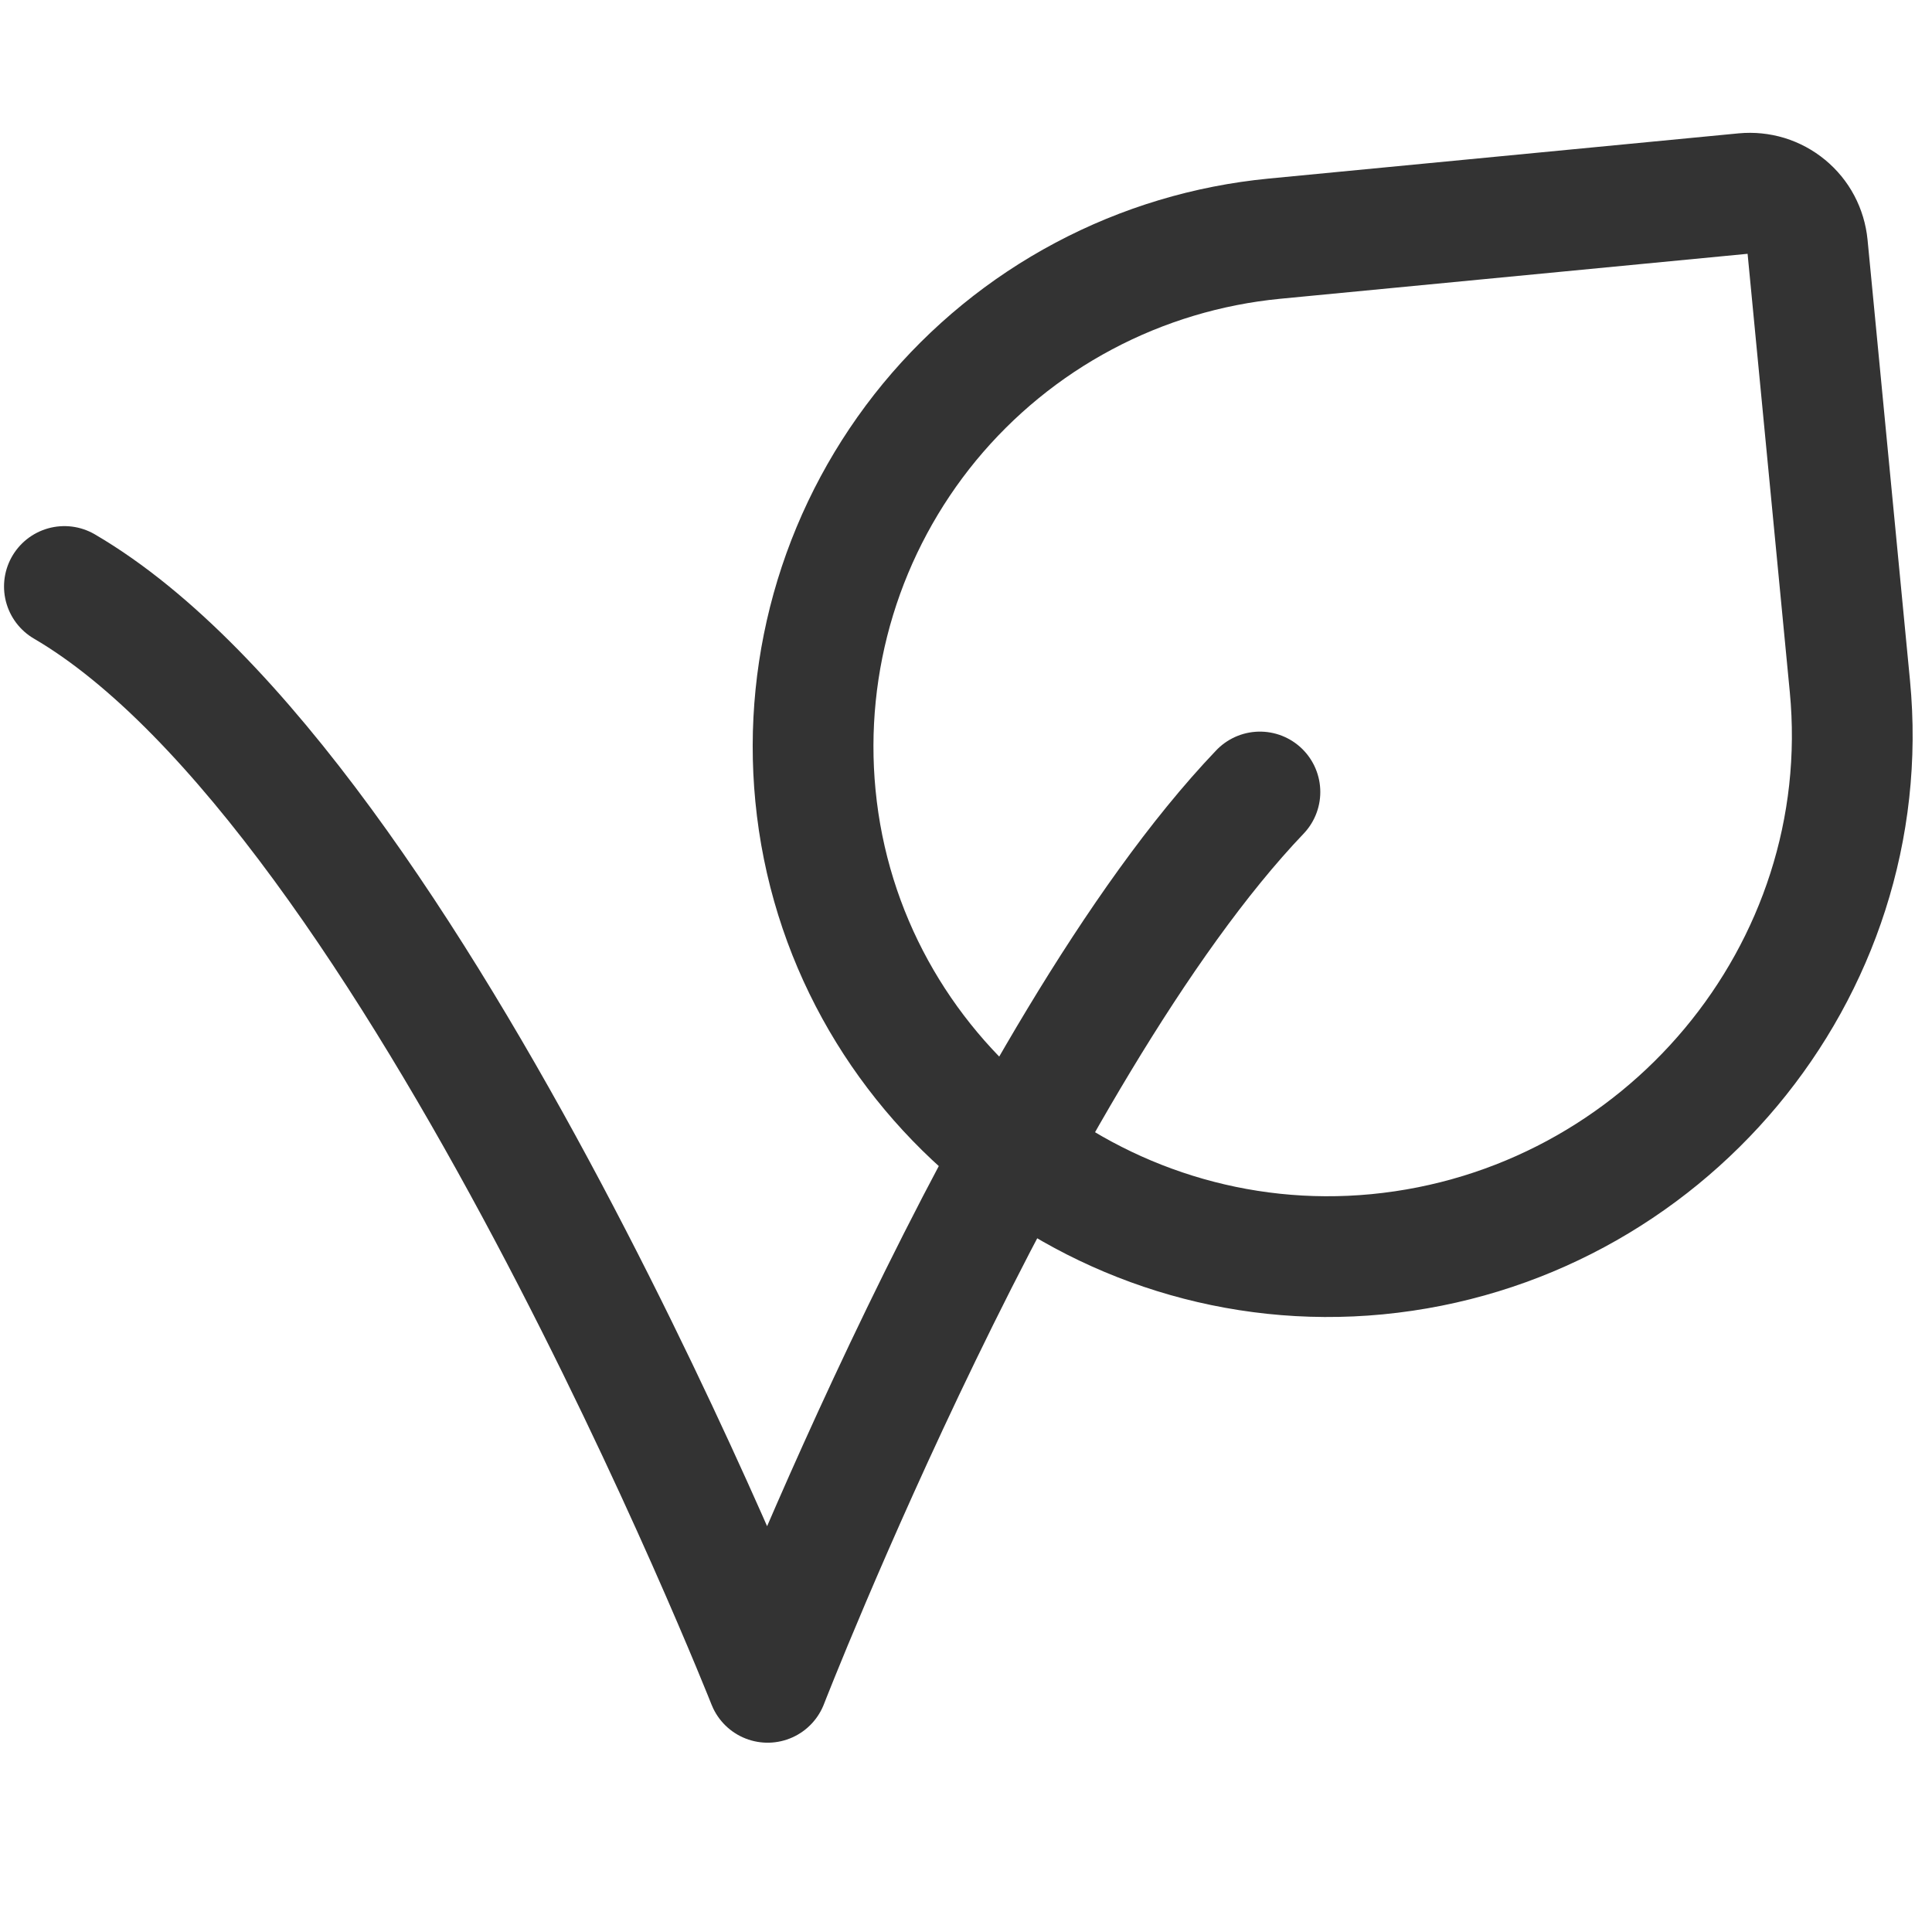
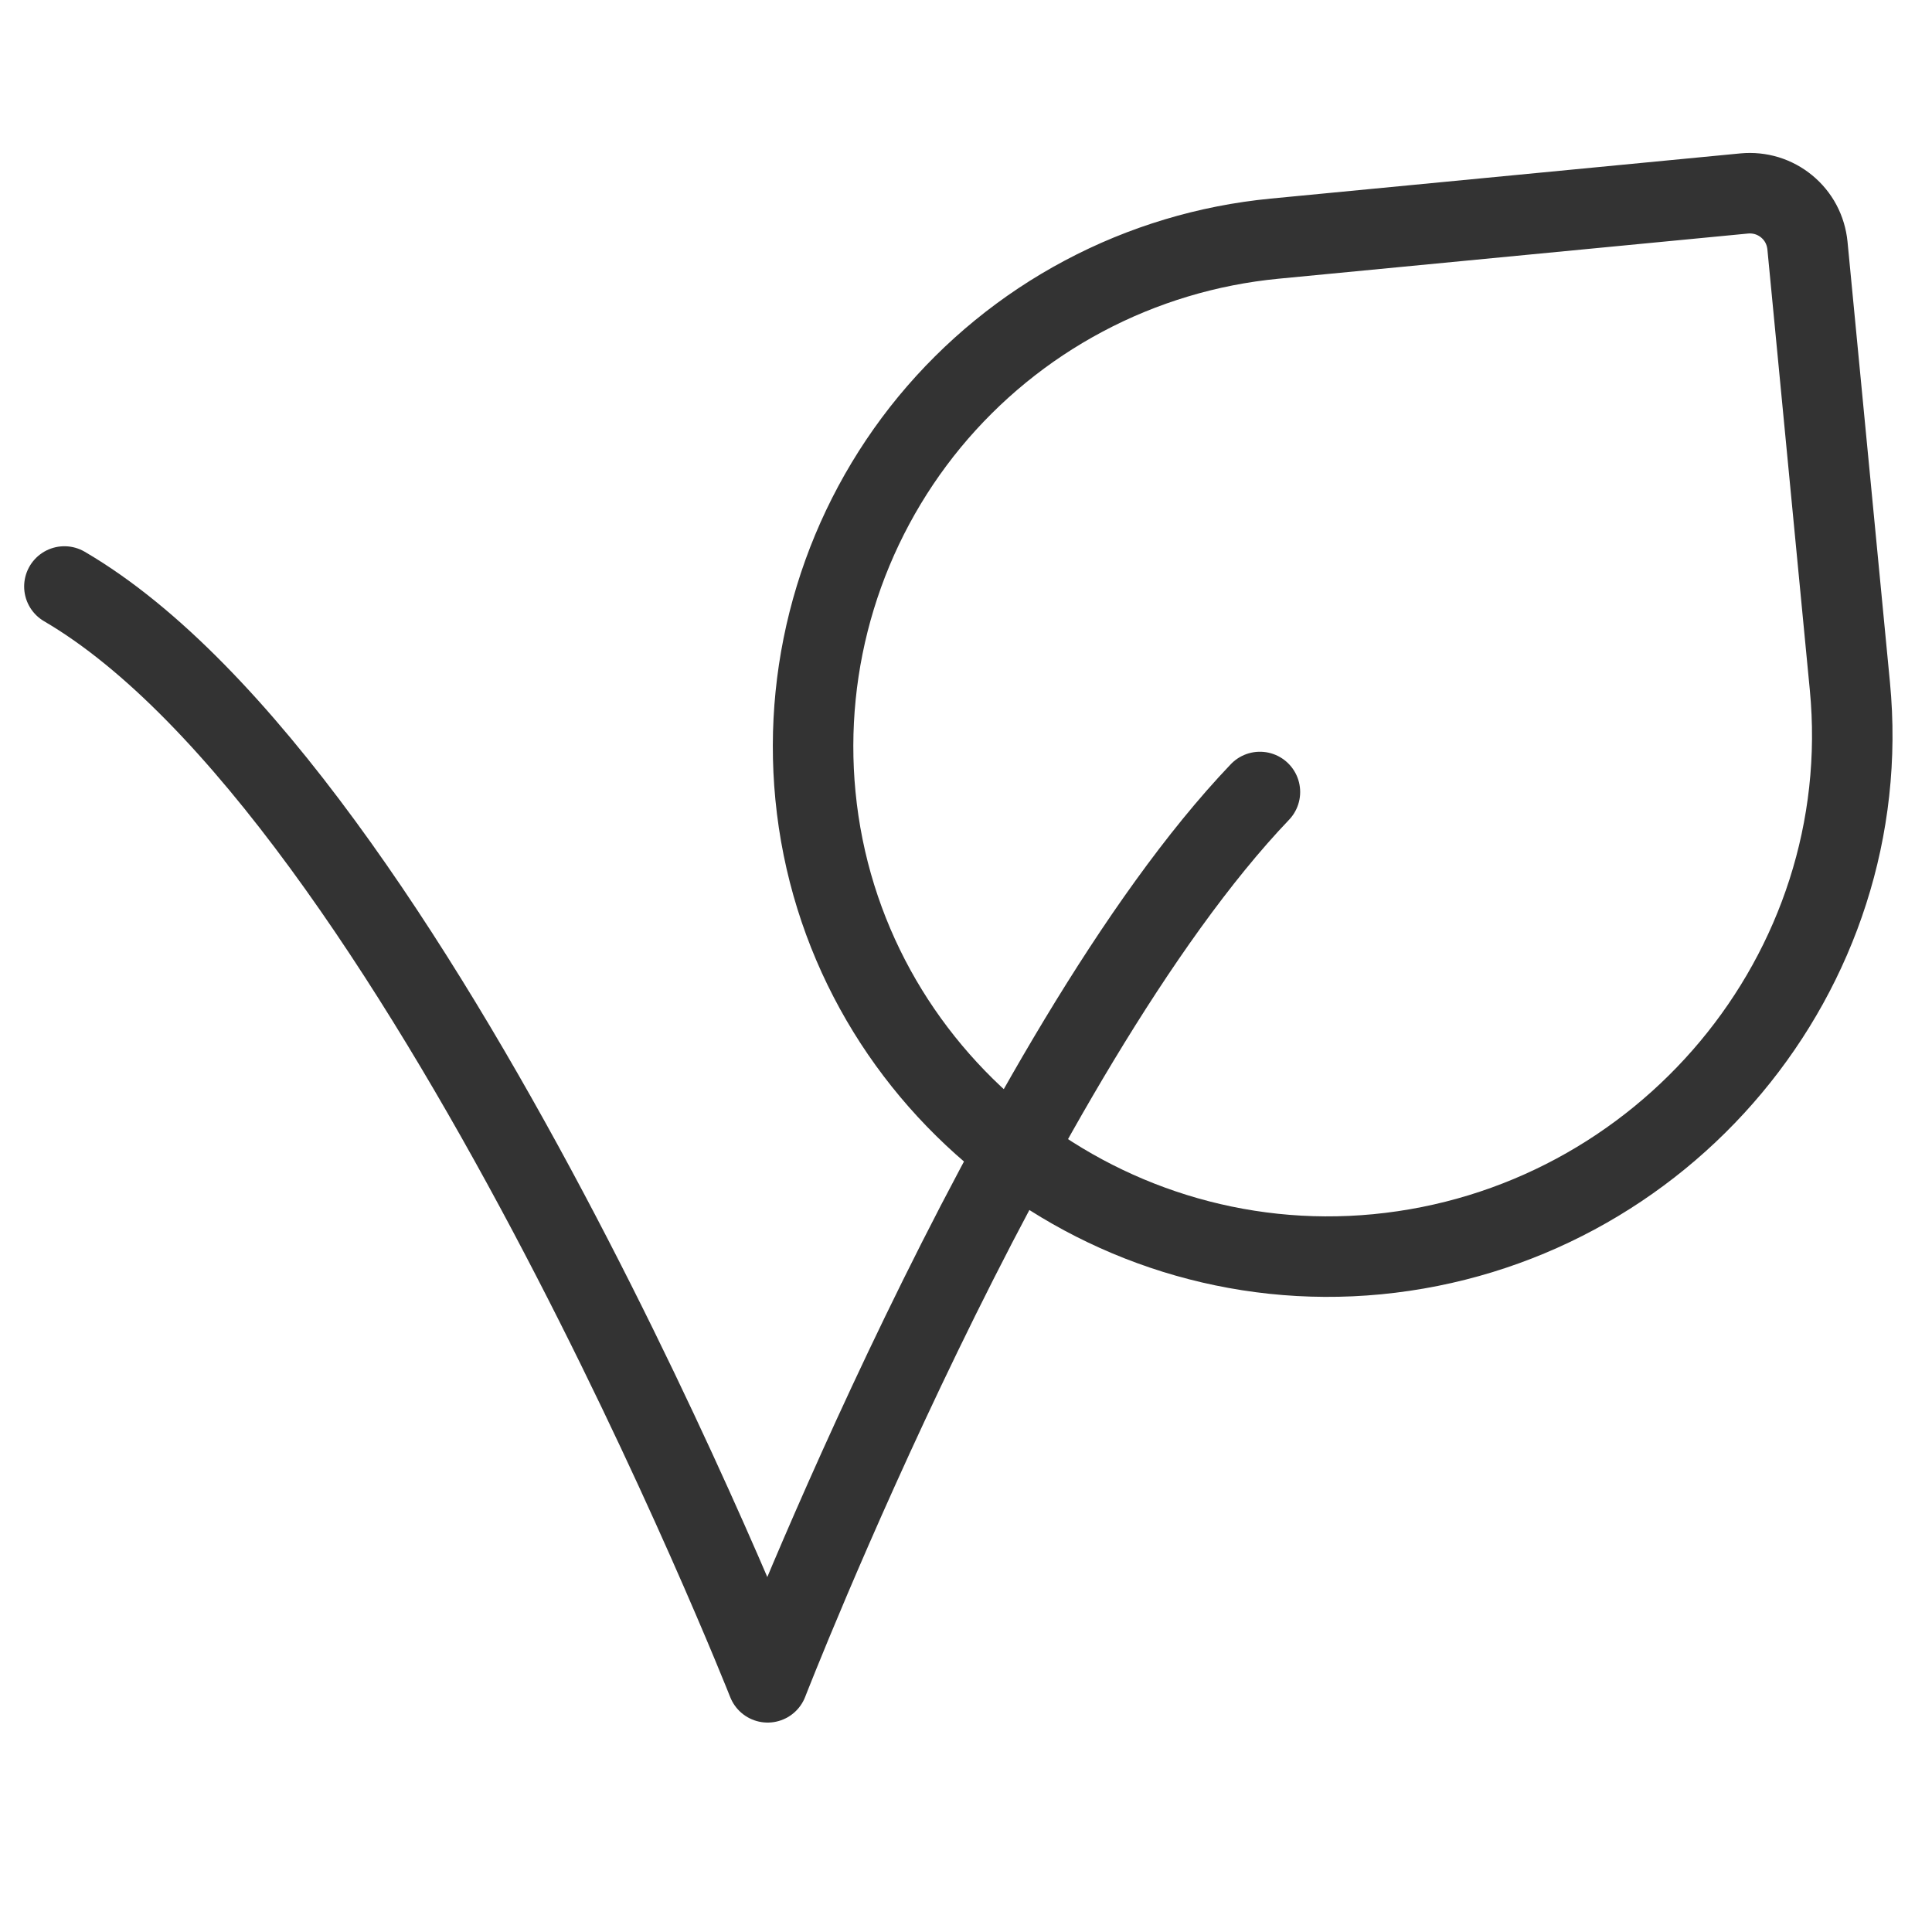
<svg xmlns="http://www.w3.org/2000/svg" width="30" height="30" viewBox="0 0 30 30" fill="none">
-   <path d="M19.564 12.298C15.743 16.3 11.92 26.123 11.92 26.123C11.92 26.123 6.459 12.298 1 9.107" stroke="#333333" stroke-width="1.875" stroke-linecap="round" stroke-linejoin="round" />
-   <path d="M28.066 3.812L28.725 10.655C29.152 15.095 25.824 19.048 21.384 19.476C17.028 19.894 13.082 16.71 12.662 12.354C12.562 11.318 12.667 10.273 12.971 9.277C13.275 8.282 13.773 7.356 14.434 6.553C15.097 5.75 15.91 5.085 16.829 4.597C17.748 4.108 18.755 3.806 19.791 3.706L27.086 3.004C27.204 2.993 27.322 3.005 27.435 3.039C27.548 3.074 27.652 3.13 27.743 3.205C27.834 3.28 27.91 3.372 27.965 3.476C28.02 3.58 28.054 3.694 28.066 3.812Z" stroke="#333333" stroke-width="1.875" stroke-linecap="round" stroke-linejoin="round" />
+   <path d="M19.564 12.298C15.743 16.3 11.92 26.123 11.92 26.123C11.92 26.123 6.459 12.298 1 9.107" stroke="#333333" stroke-width="1.25" stroke-linecap="round" stroke-linejoin="round" />
+   <path d="M28.066 3.812L28.725 10.655C29.152 15.095 25.824 19.048 21.384 19.476C17.028 19.894 13.082 16.71 12.662 12.354C12.562 11.318 12.667 10.273 12.971 9.277C13.275 8.282 13.773 7.356 14.434 6.553C15.097 5.75 15.91 5.085 16.829 4.597C17.748 4.108 18.755 3.806 19.791 3.706L27.086 3.004C27.204 2.993 27.322 3.005 27.435 3.039C27.548 3.074 27.652 3.13 27.743 3.205C27.834 3.28 27.91 3.372 27.965 3.476C28.02 3.58 28.054 3.694 28.066 3.812Z" stroke="#333333" stroke-width="1.25" stroke-linecap="round" stroke-linejoin="round" />
</svg>
